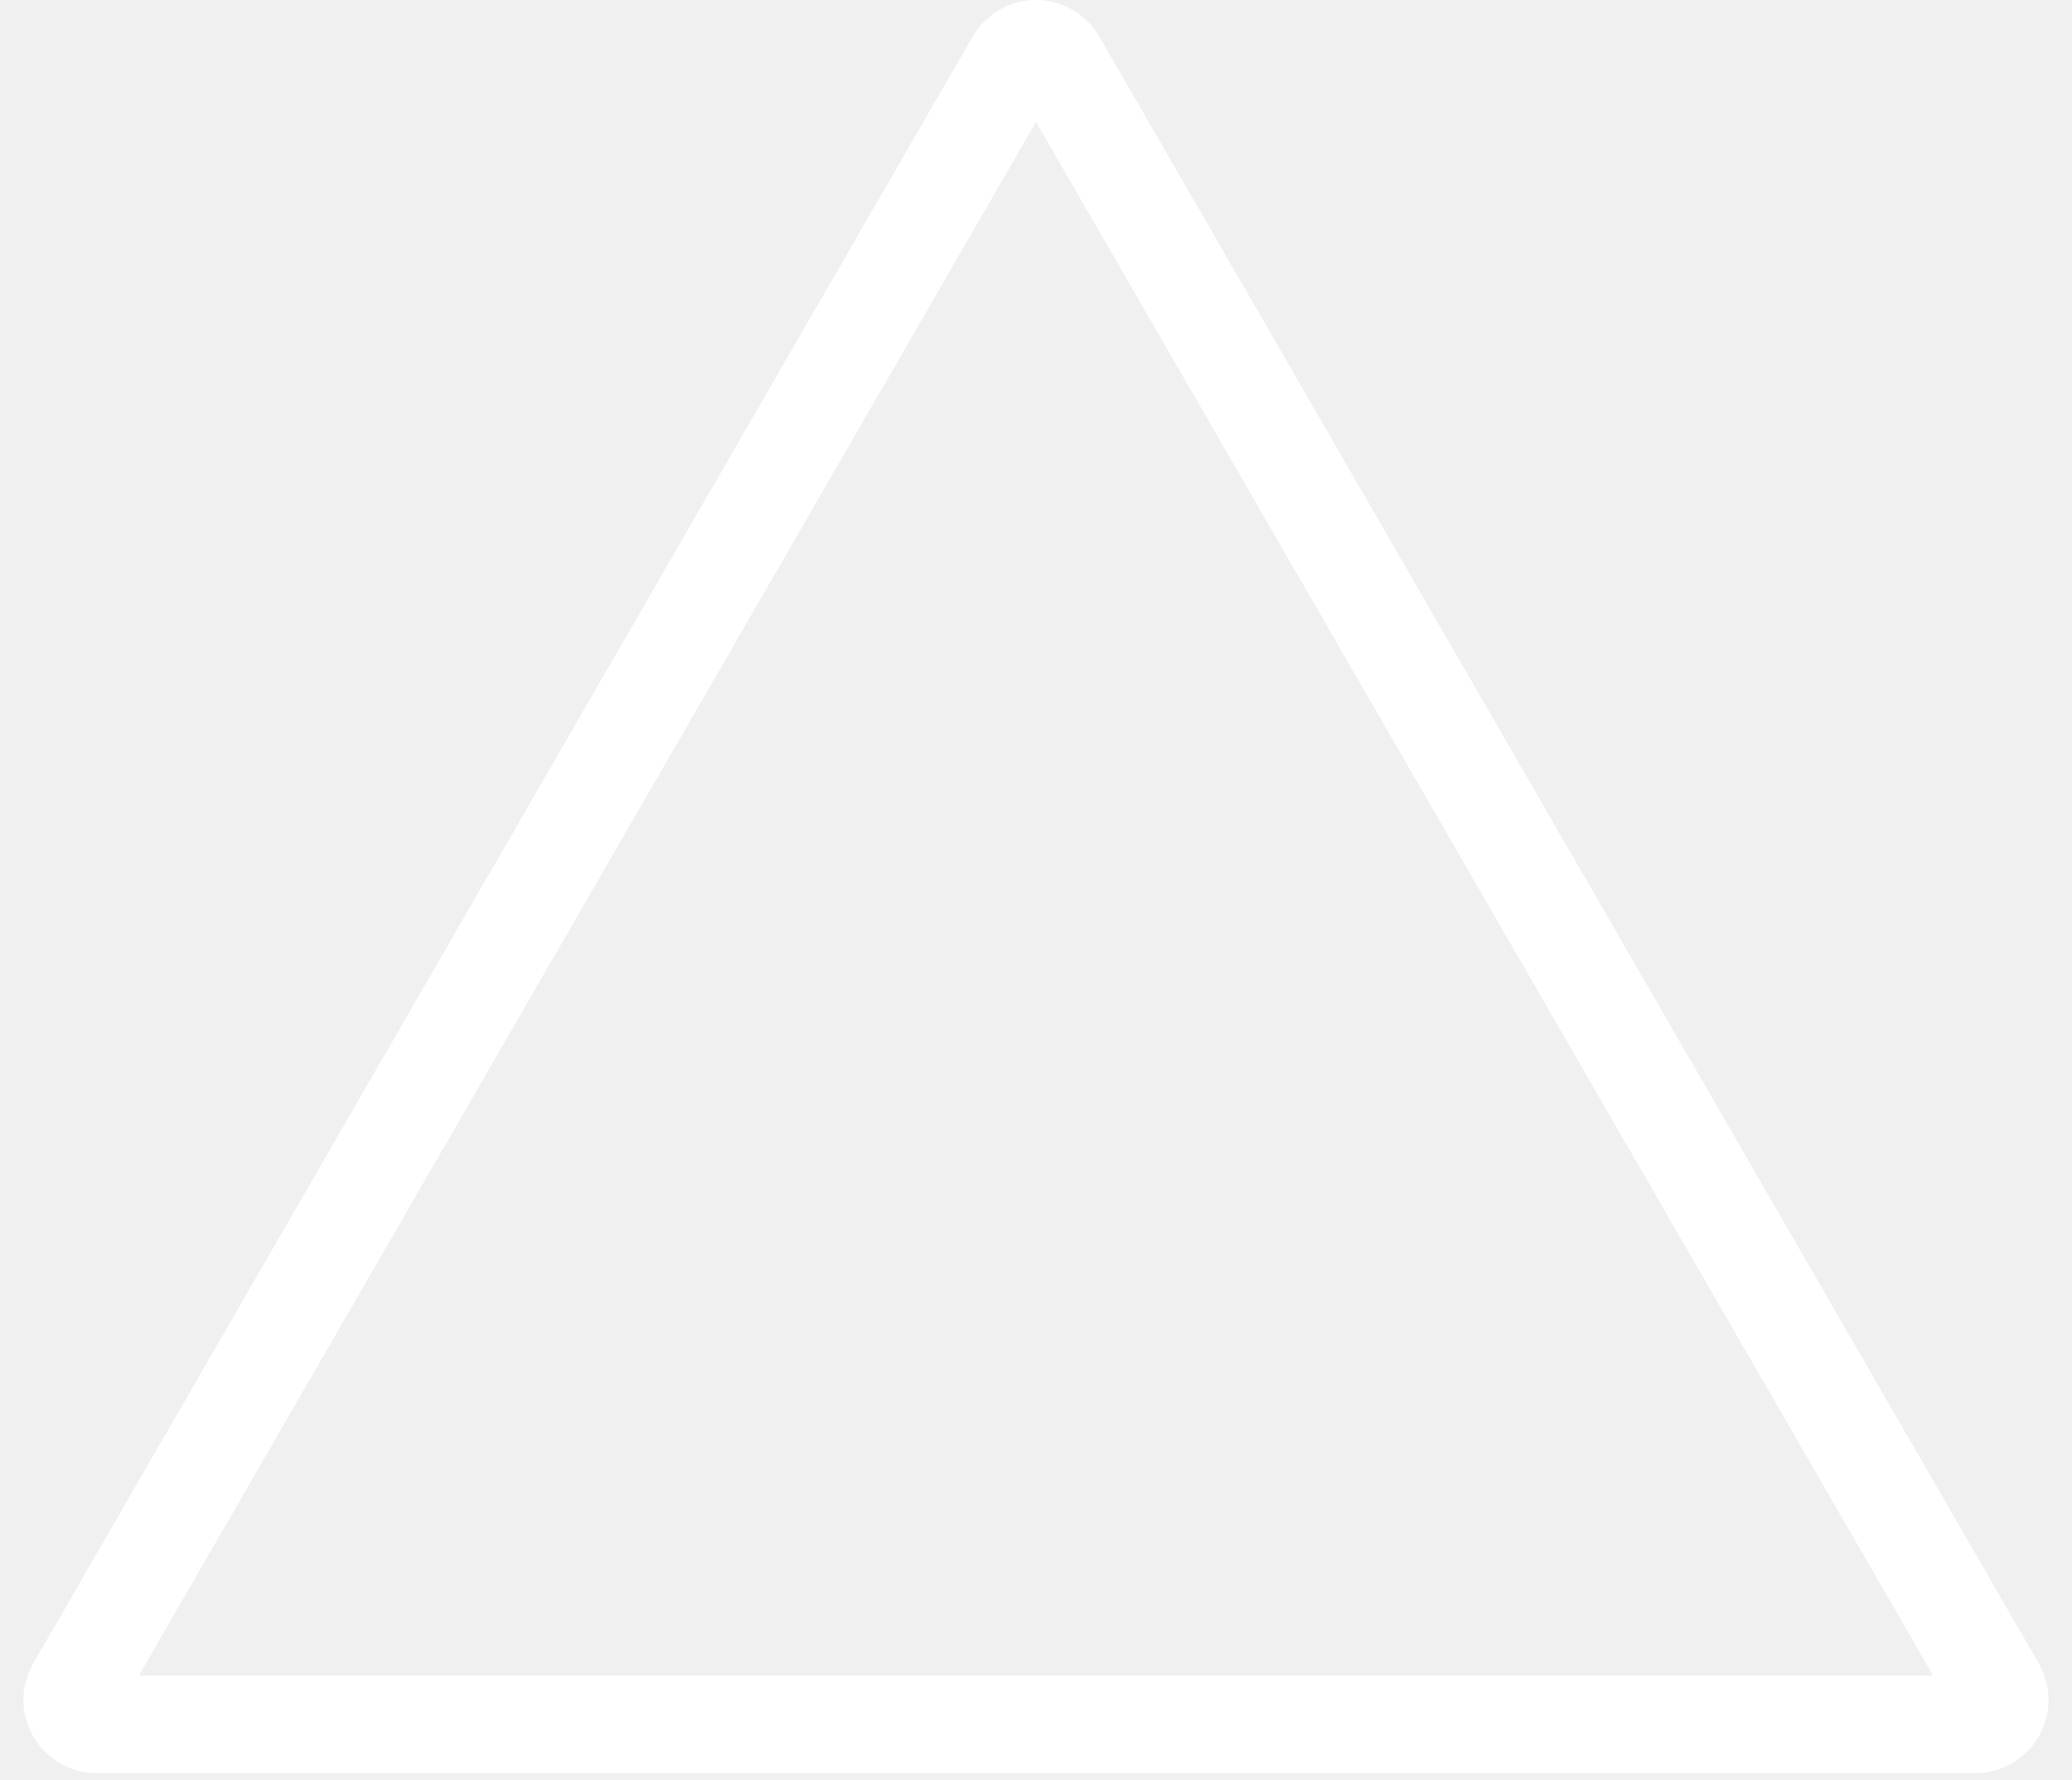
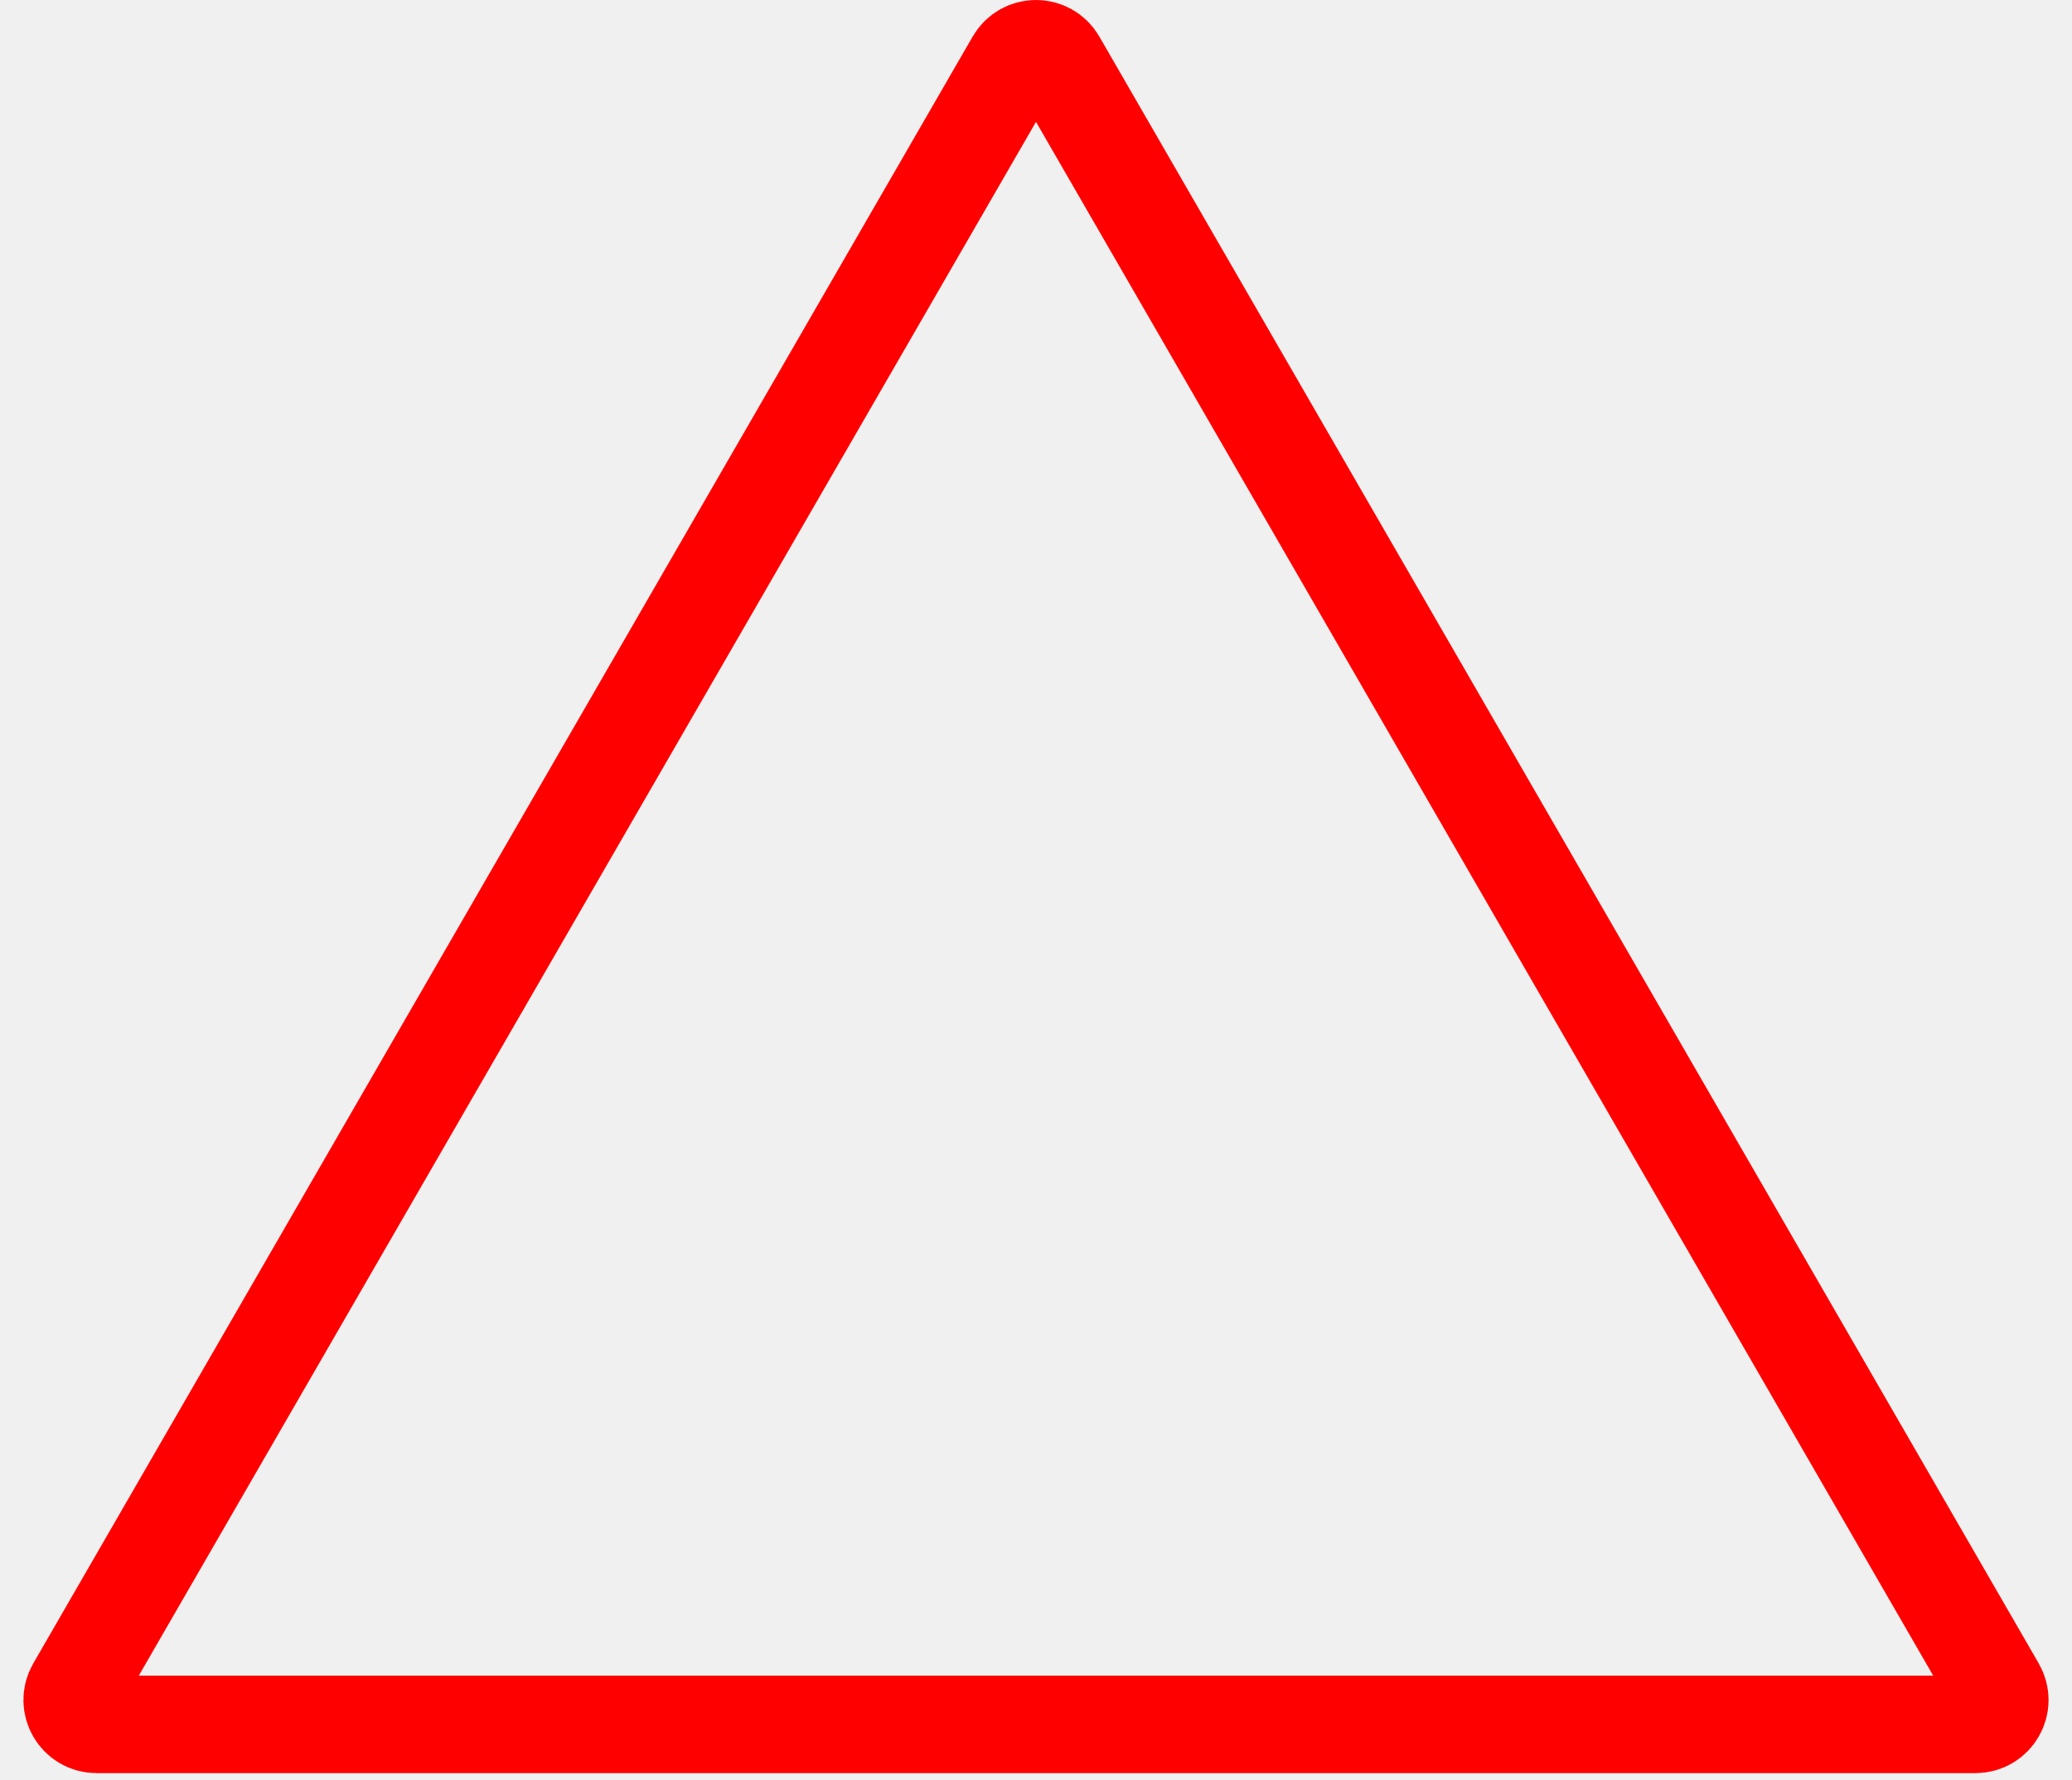
<svg xmlns="http://www.w3.org/2000/svg" width="85" height="73" viewBox="0 0 85 73" fill="none">
-   <path d="M41.634 2.5C42.019 1.833 42.981 1.833 43.366 2.5L81.904 69.25C82.289 69.917 81.808 70.75 81.038 70.75H3.962C3.192 70.75 2.711 69.917 3.096 69.25L41.634 2.5Z" stroke="white" stroke-width="4" />
+   <path d="M41.634 2.5C42.019 1.833 42.981 1.833 43.366 2.5L81.904 69.25C82.289 69.917 81.808 70.75 81.038 70.75H3.962C3.192 70.75 2.711 69.917 3.096 69.25L41.634 2.5Z" stroke="red" stroke-width="4" />
</svg>
